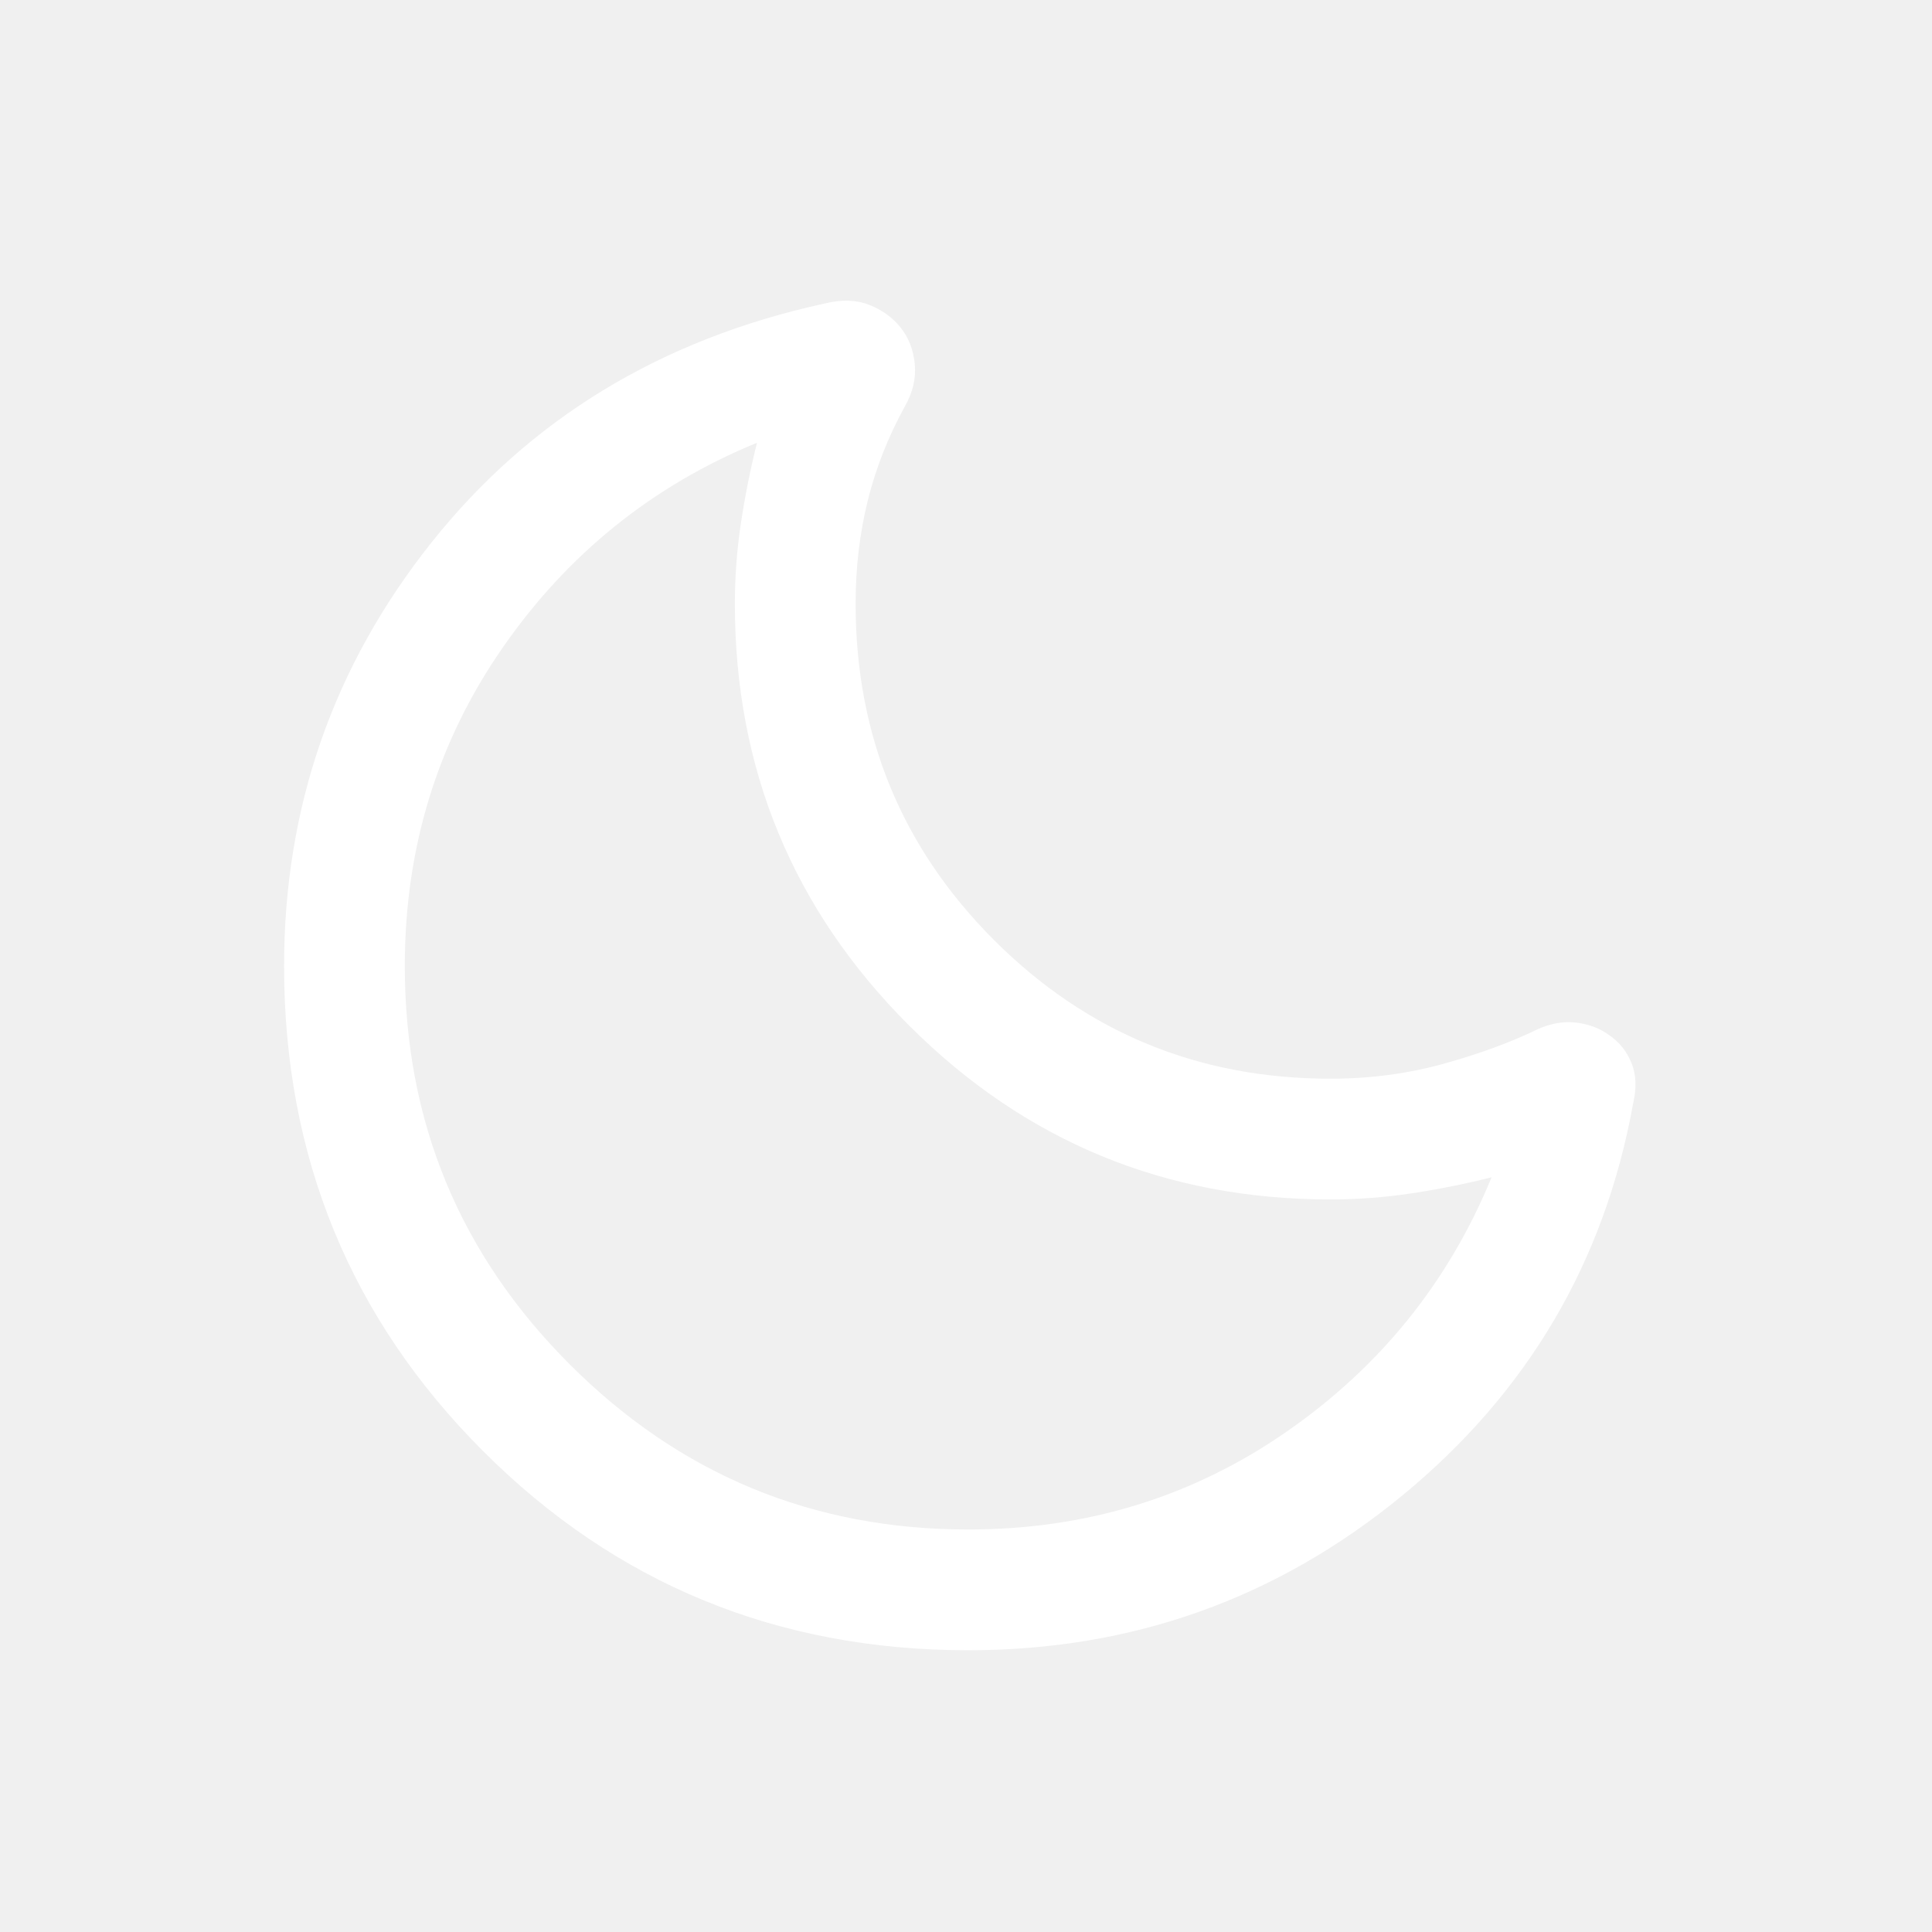
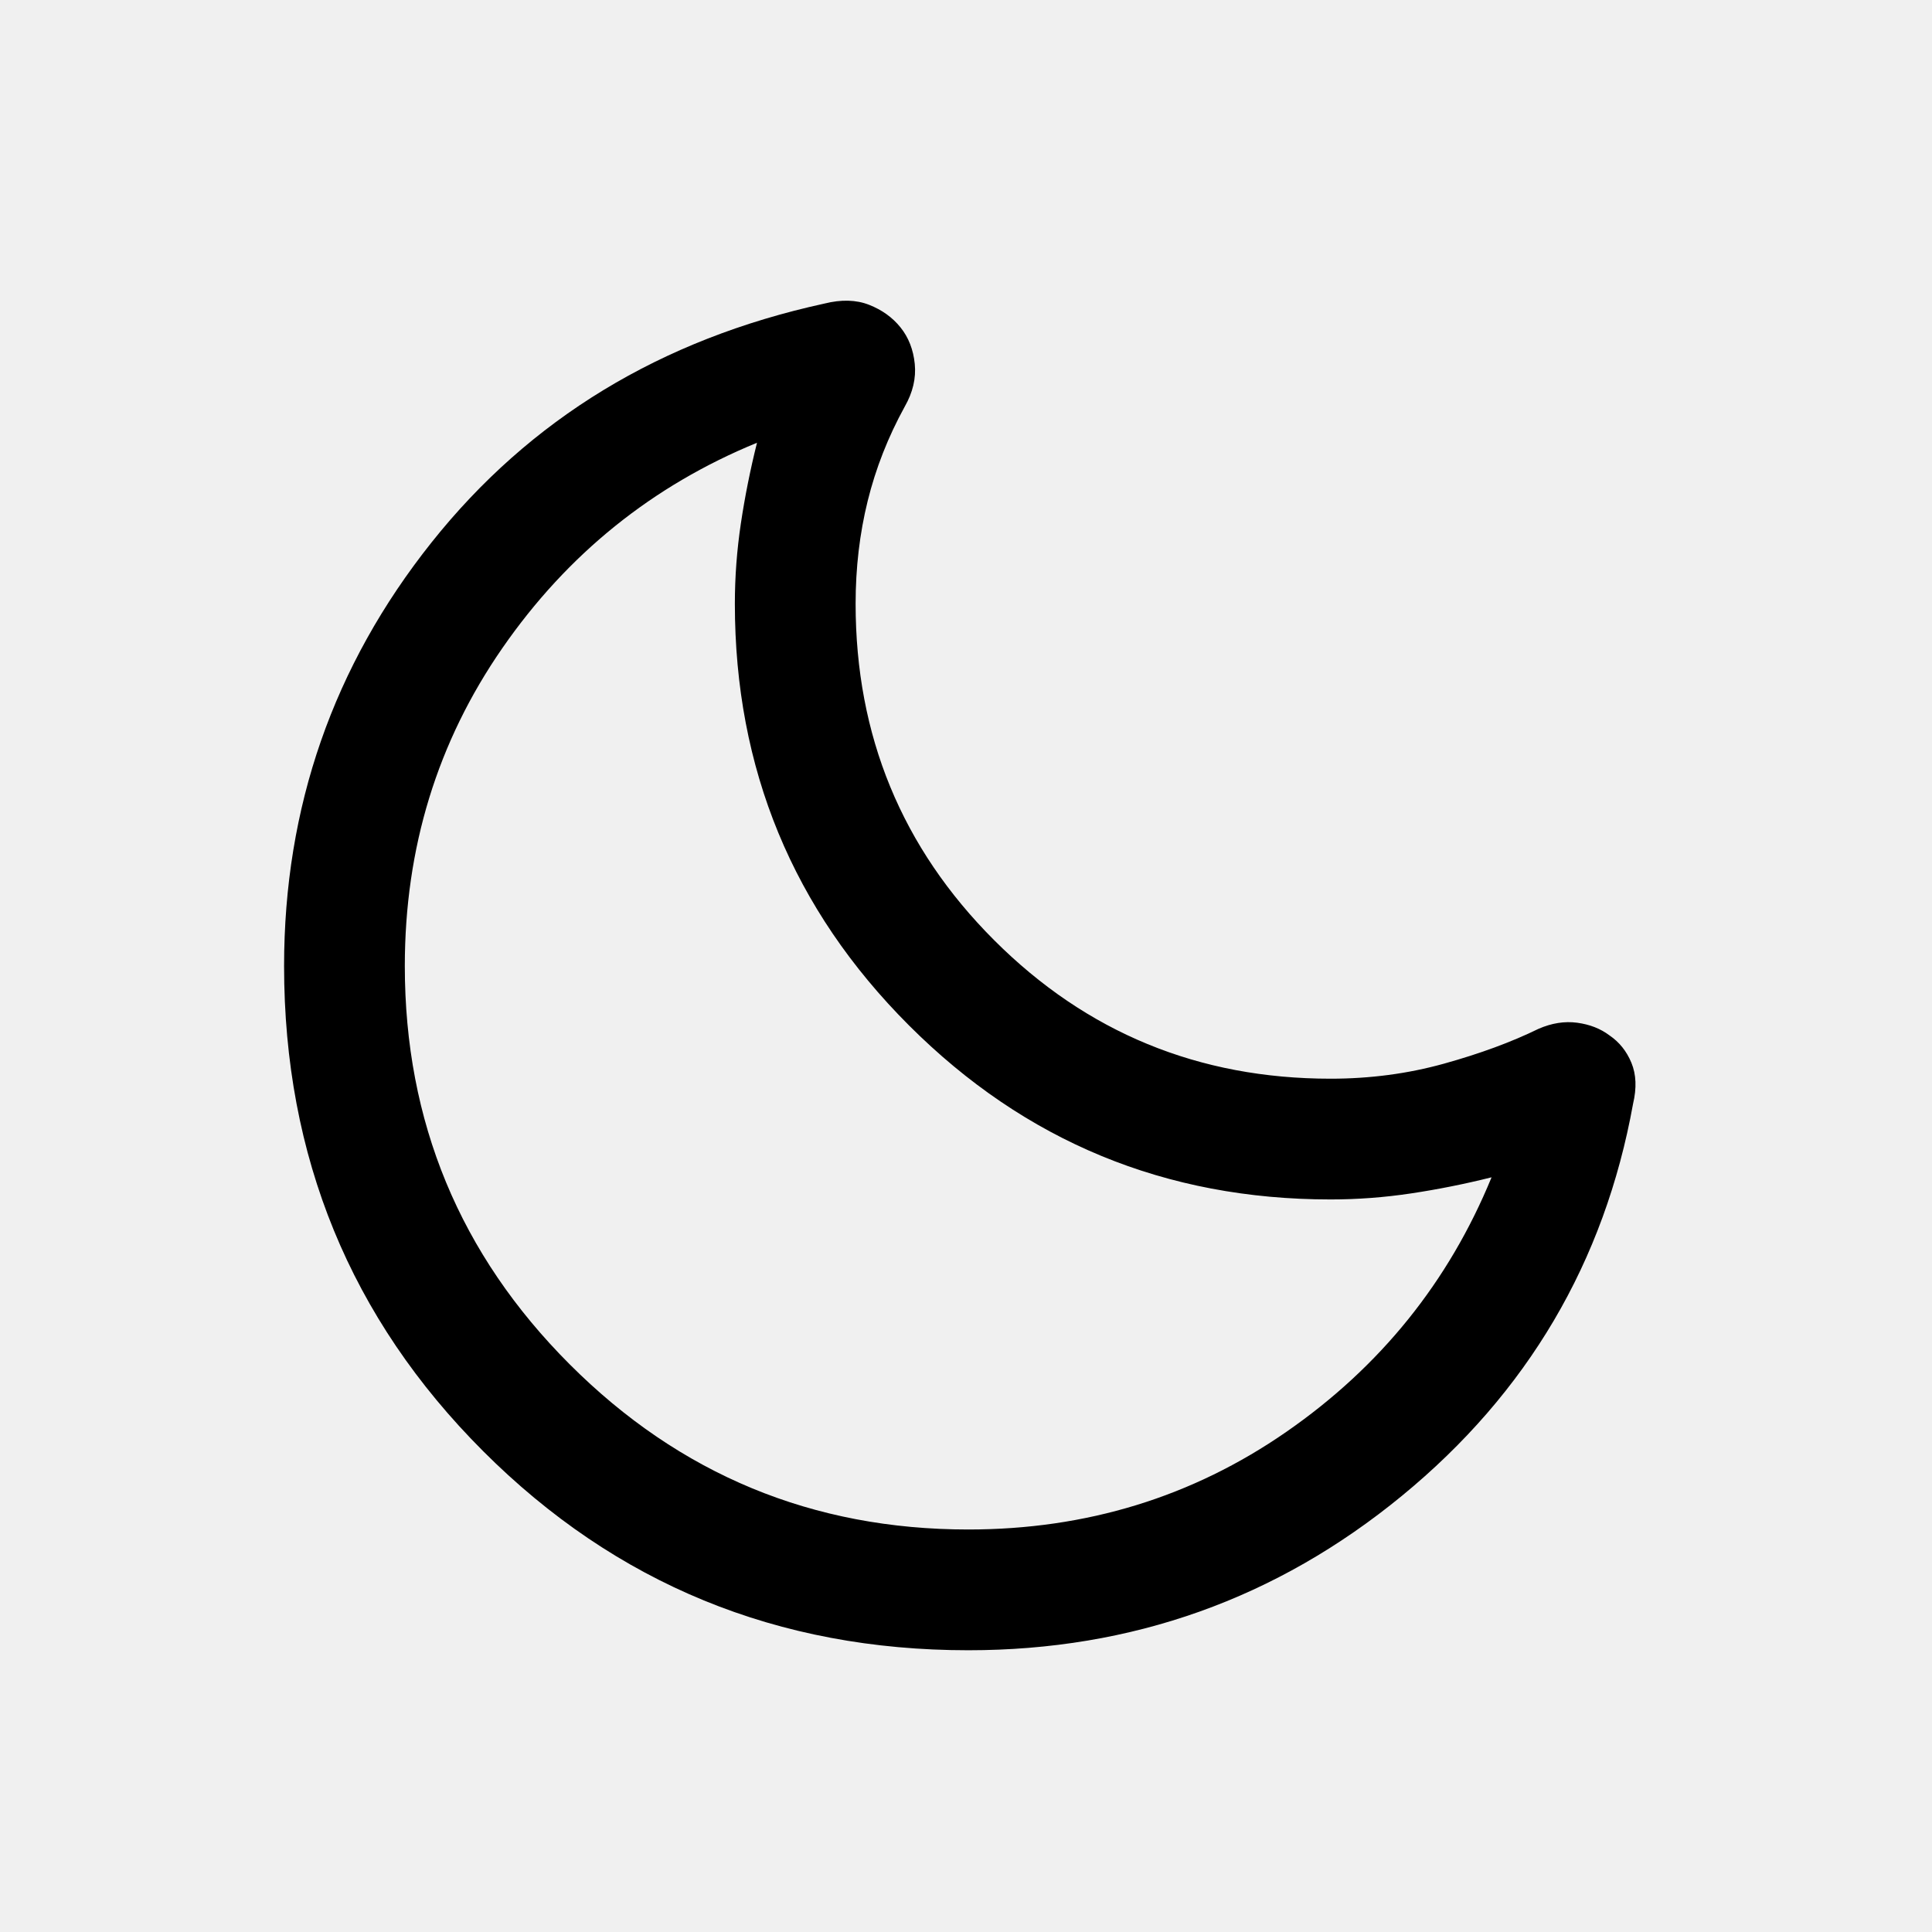
- <svg xmlns="http://www.w3.org/2000/svg" height="24px" viewBox="0 -960 960 960" width="24px" fill="#FFFFFF">
+ <svg xmlns="http://www.w3.org/2000/svg" height="24px" viewBox="0 -960 960 960" width="24px" fill="#000000">
  <path d="M481.15-140Q339-140 240.08-238.92 141.16-337.85 141.16-480q0-118.38 73.26-210.46 73.27-92.08 195.19-118.69 12.62-3.16 22.23.61 9.62 3.77 15.62 11.23 6 7.47 7.08 18.12 1.07 10.65-5 21.27-12.39 22.54-18.39 46.83t-6 51.09q0 98.33 68.84 167.17Q562.82-424 661.15-424q29.47 0 56.31-7.46 26.85-7.46 47-17.31 9.85-4.3 19.23-3.04 9.39 1.27 16.02 6.27 7.37 5 10.94 13.66 3.58 8.65.81 20.34-21.31 118-114.81 194.77Q603.15-140 481.15-140Zm0-60q88 0 158-48.5t102-126.5q-20 5-40 8t-40 3q-123 0-209.5-86.5T365.15-660q0-20 3-40t8-40q-78 32-126.5 102t-48.5 158q0 116 82 198t198 82Zm-10-270Z" />
</svg>
